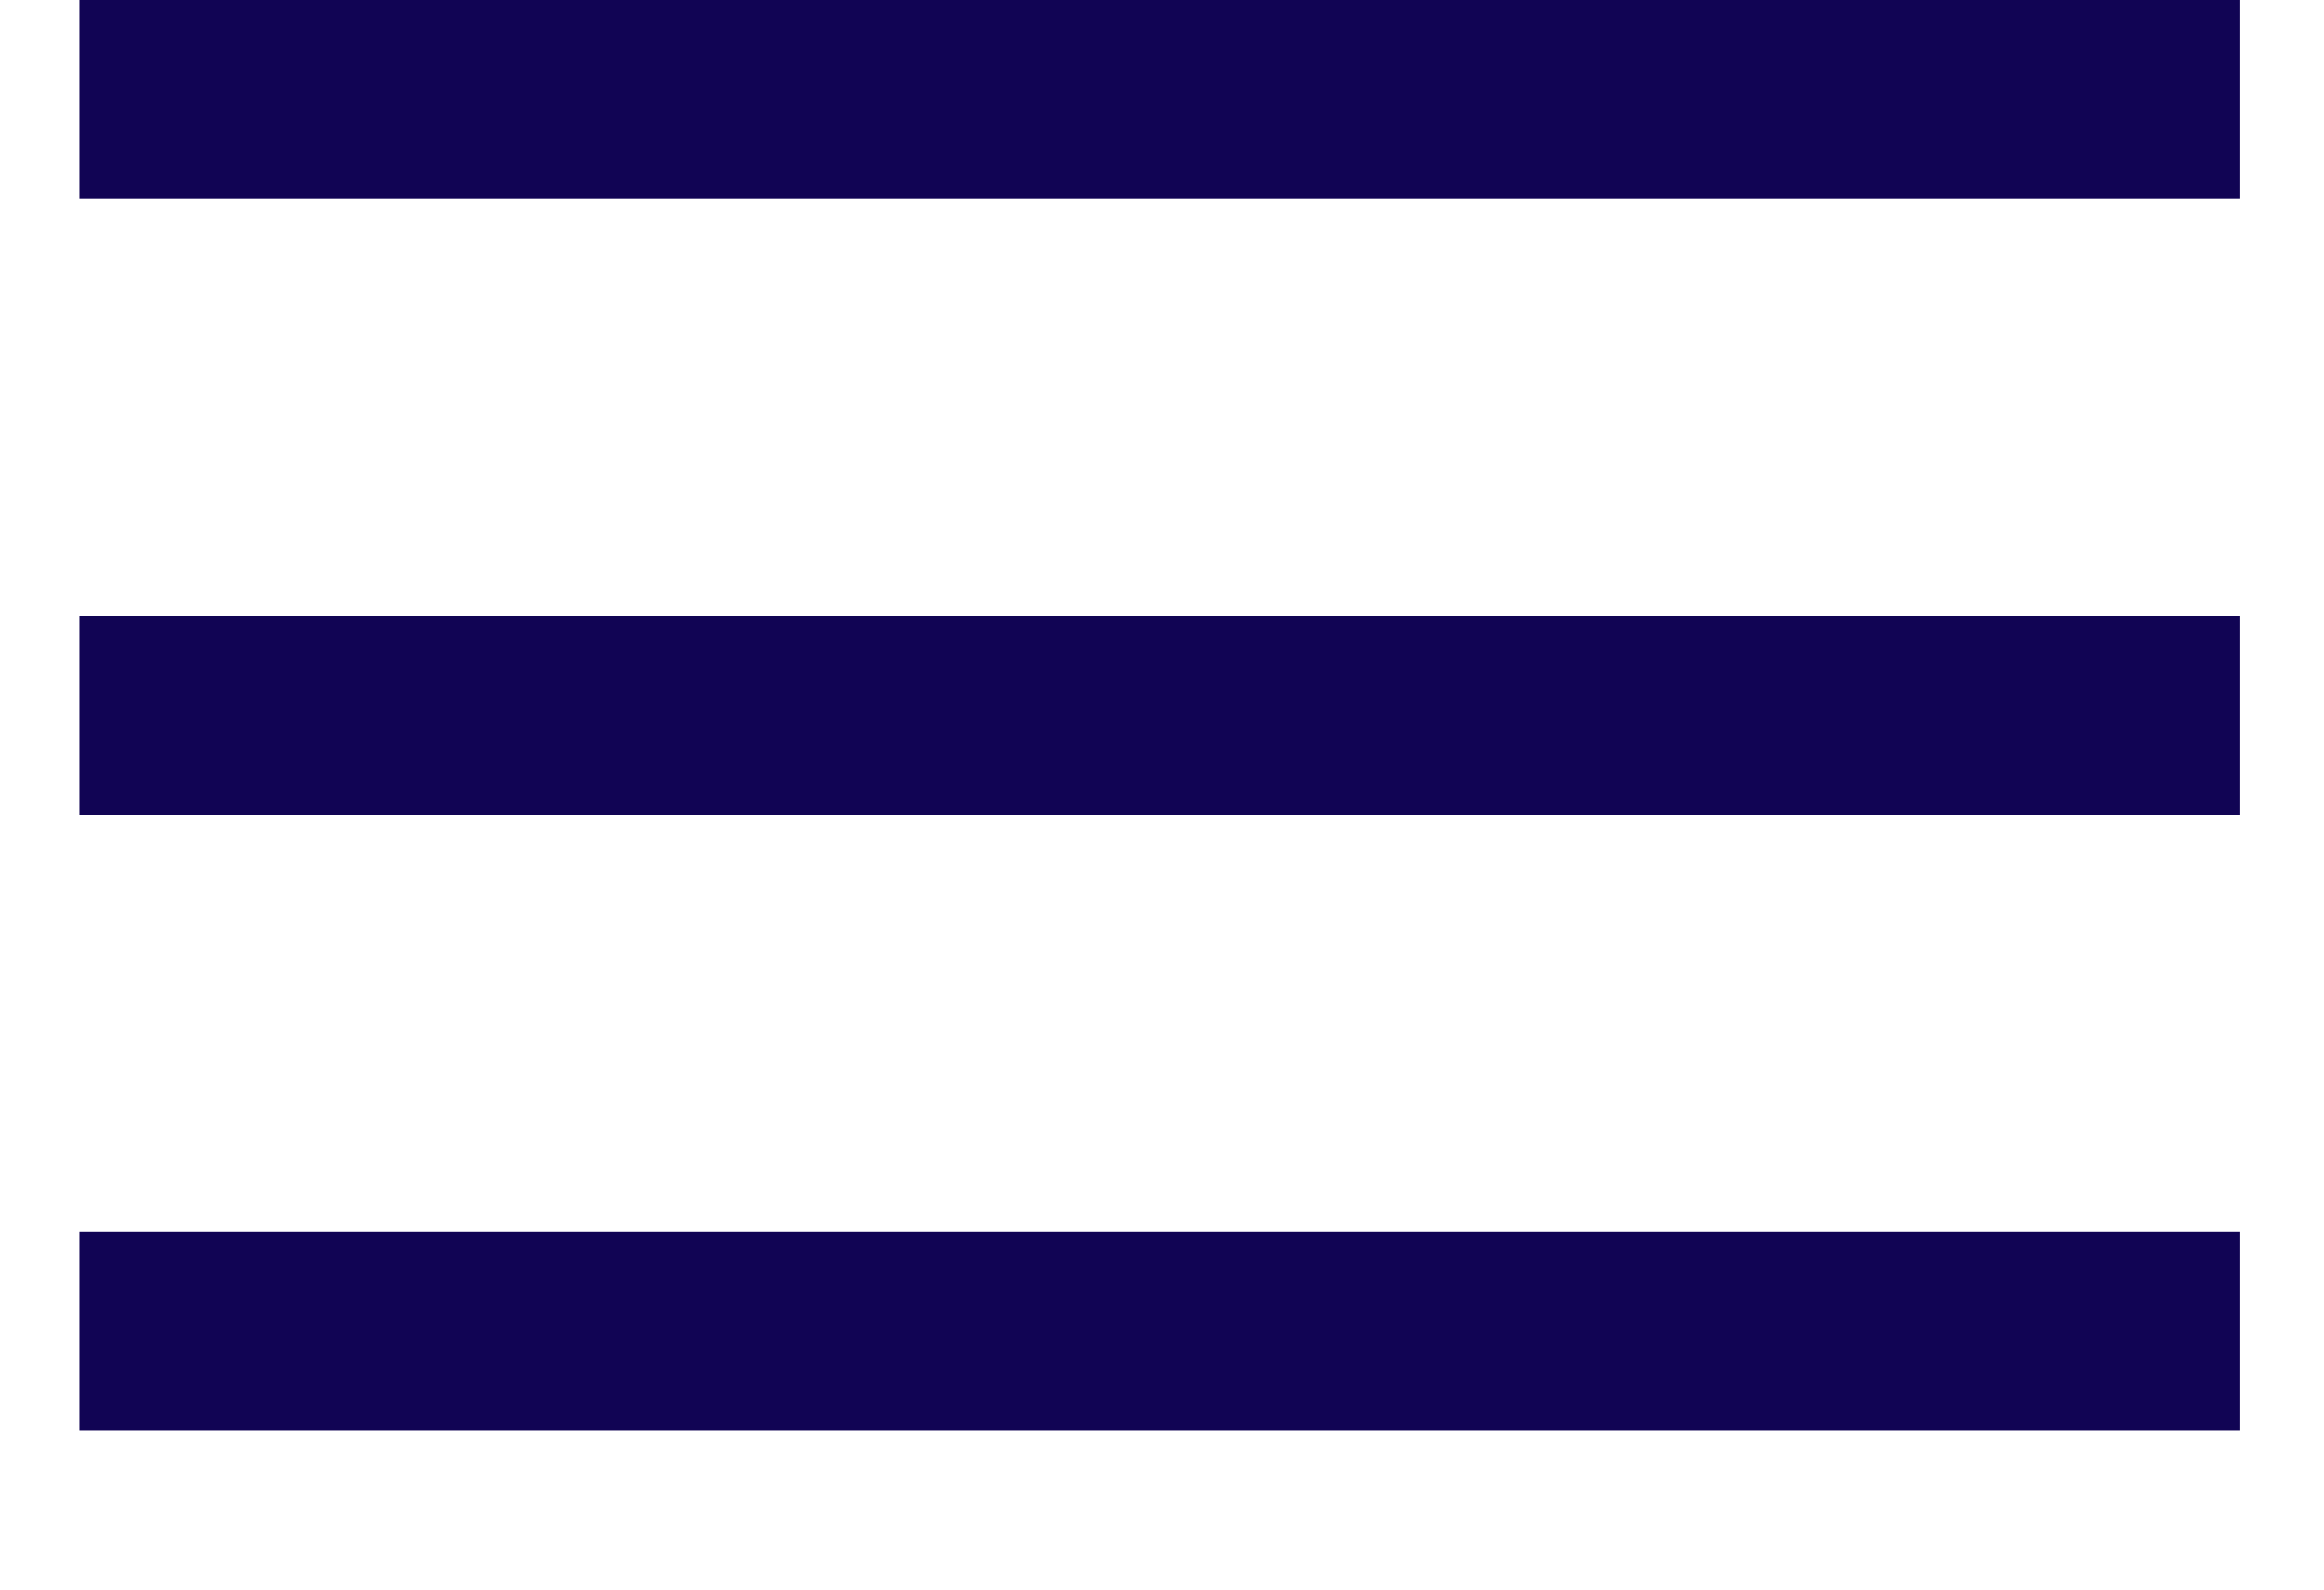
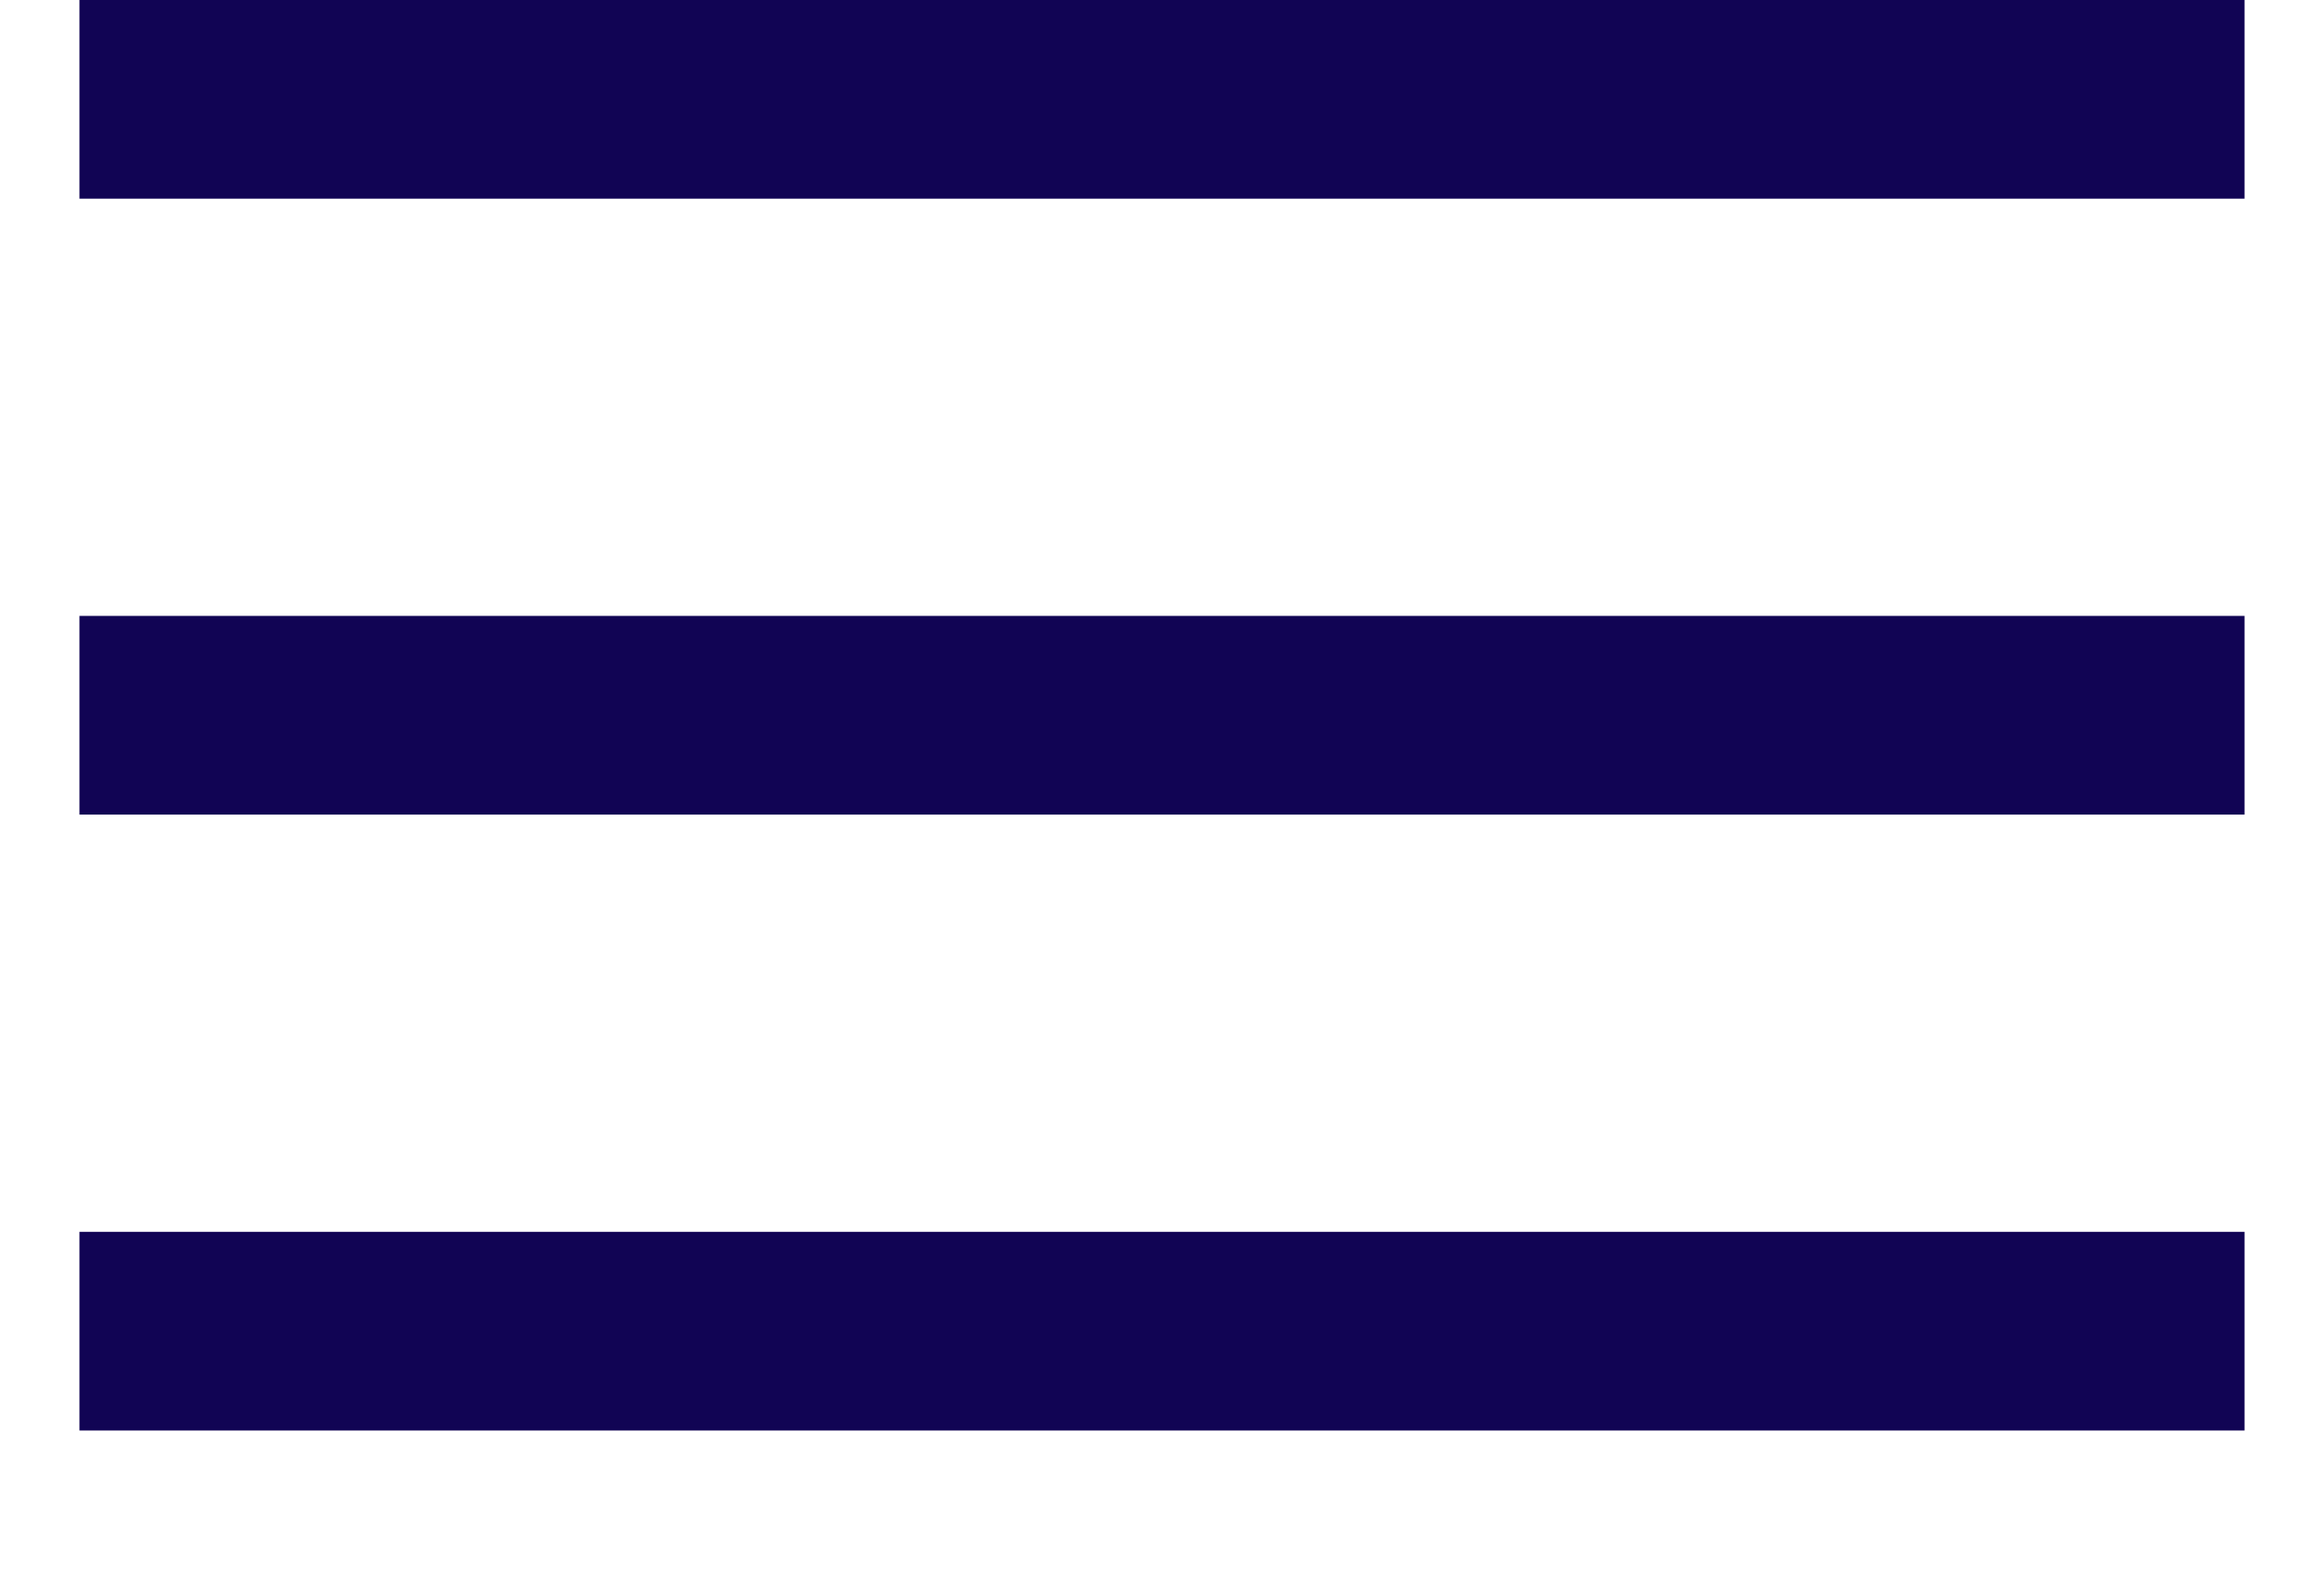
- <svg xmlns="http://www.w3.org/2000/svg" width="117" height="80" viewBox="0 0 117 80" fill="none">
-   <g filter="url(#filter0_d_2_8)">
-     <line x1="4" y1="5" x2="112.783" y2="5" stroke="#110454" stroke-width="10" />
+ <svg xmlns="http://www.w3.org/2000/svg" width="117" height="80" fill="none">
+   <g filter="url(#a)">
+     <path stroke="#110454" stroke-width="10" d="M4 5h109" />
  </g>
-   <g filter="url(#filter1_d_2_8)">
-     <line x1="4" y1="36" x2="112.783" y2="36" stroke="#110454" stroke-width="10" />
+   <g filter="url(#b)">
+     <path stroke="#110454" stroke-width="10" d="M4 36h109" />
  </g>
-   <g filter="url(#filter2_d_2_8)">
-     <line x1="4" y1="67" x2="112.783" y2="67" stroke="#110454" stroke-width="10" />
+   <g filter="url(#c)">
+     <path stroke="#110454" stroke-width="10" d="M4 67h109" />
  </g>
  <defs>
-     <filter id="filter0_d_2_8" x="0" y="0" width="116.783" height="18" filterUnits="userSpaceOnUse" color-interpolation-filters="sRGB">
+     <filter id="a" x="0" y="0" width="116.8" height="18" filterUnits="userSpaceOnUse" color-interpolation-filters="sRGB">
      <feFlood flood-opacity="0" result="BackgroundImageFix" />
      <feOffset dy="4" />
      <feGaussianBlur stdDeviation="2" />
      <feComposite in2="hardAlpha" operator="out" />
-       <feColorMatrix type="matrix" values="0 0 0 0 0 0 0 0 0 0 0 0 0 0 0 0 0 0 0.25 0" />
-       <feBlend mode="normal" in2="BackgroundImageFix" result="effect1_dropShadow_2_8" />
-       <feBlend mode="normal" in="SourceGraphic" in2="effect1_dropShadow_2_8" result="shape" />
+       <feColorMatrix values="0 0 0 0 0 0 0 0 0 0 0 0 0 0 0 0 0 0 0.25 0" />
+       <feBlend in2="BackgroundImageFix" result="effect1_dropShadow_2_8" />
+       <feBlend in="SourceGraphic" in2="effect1_dropShadow_2_8" result="shape" />
    </filter>
-     <filter id="filter1_d_2_8" x="0" y="31" width="116.783" height="18" filterUnits="userSpaceOnUse" color-interpolation-filters="sRGB">
+     <filter id="b" x="0" y="31" width="116.8" height="18" filterUnits="userSpaceOnUse" color-interpolation-filters="sRGB">
      <feFlood flood-opacity="0" result="BackgroundImageFix" />
      <feOffset dy="4" />
      <feGaussianBlur stdDeviation="2" />
      <feComposite in2="hardAlpha" operator="out" />
-       <feColorMatrix type="matrix" values="0 0 0 0 0 0 0 0 0 0 0 0 0 0 0 0 0 0 0.25 0" />
-       <feBlend mode="normal" in2="BackgroundImageFix" result="effect1_dropShadow_2_8" />
-       <feBlend mode="normal" in="SourceGraphic" in2="effect1_dropShadow_2_8" result="shape" />
+       <feColorMatrix values="0 0 0 0 0 0 0 0 0 0 0 0 0 0 0 0 0 0 0.25 0" />
+       <feBlend in2="BackgroundImageFix" result="effect1_dropShadow_2_8" />
+       <feBlend in="SourceGraphic" in2="effect1_dropShadow_2_8" result="shape" />
    </filter>
-     <filter id="filter2_d_2_8" x="0" y="62" width="116.783" height="18" filterUnits="userSpaceOnUse" color-interpolation-filters="sRGB">
+     <filter id="c" x="0" y="62" width="116.8" height="18" filterUnits="userSpaceOnUse" color-interpolation-filters="sRGB">
      <feFlood flood-opacity="0" result="BackgroundImageFix" />
      <feOffset dy="4" />
      <feGaussianBlur stdDeviation="2" />
      <feComposite in2="hardAlpha" operator="out" />
-       <feColorMatrix type="matrix" values="0 0 0 0 0 0 0 0 0 0 0 0 0 0 0 0 0 0 0.25 0" />
-       <feBlend mode="normal" in2="BackgroundImageFix" result="effect1_dropShadow_2_8" />
-       <feBlend mode="normal" in="SourceGraphic" in2="effect1_dropShadow_2_8" result="shape" />
+       <feColorMatrix values="0 0 0 0 0 0 0 0 0 0 0 0 0 0 0 0 0 0 0.25 0" />
+       <feBlend in2="BackgroundImageFix" result="effect1_dropShadow_2_8" />
+       <feBlend in="SourceGraphic" in2="effect1_dropShadow_2_8" result="shape" />
    </filter>
  </defs>
</svg>
